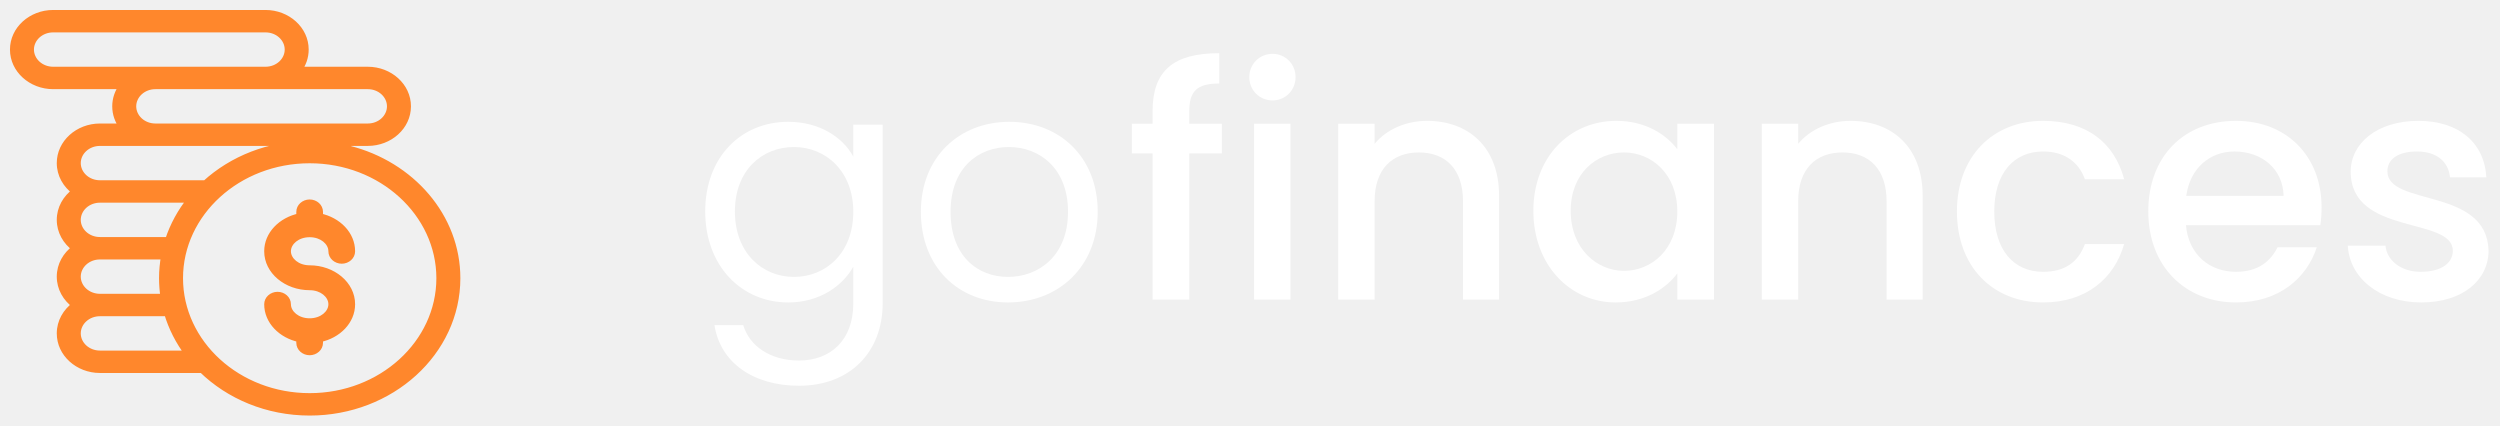
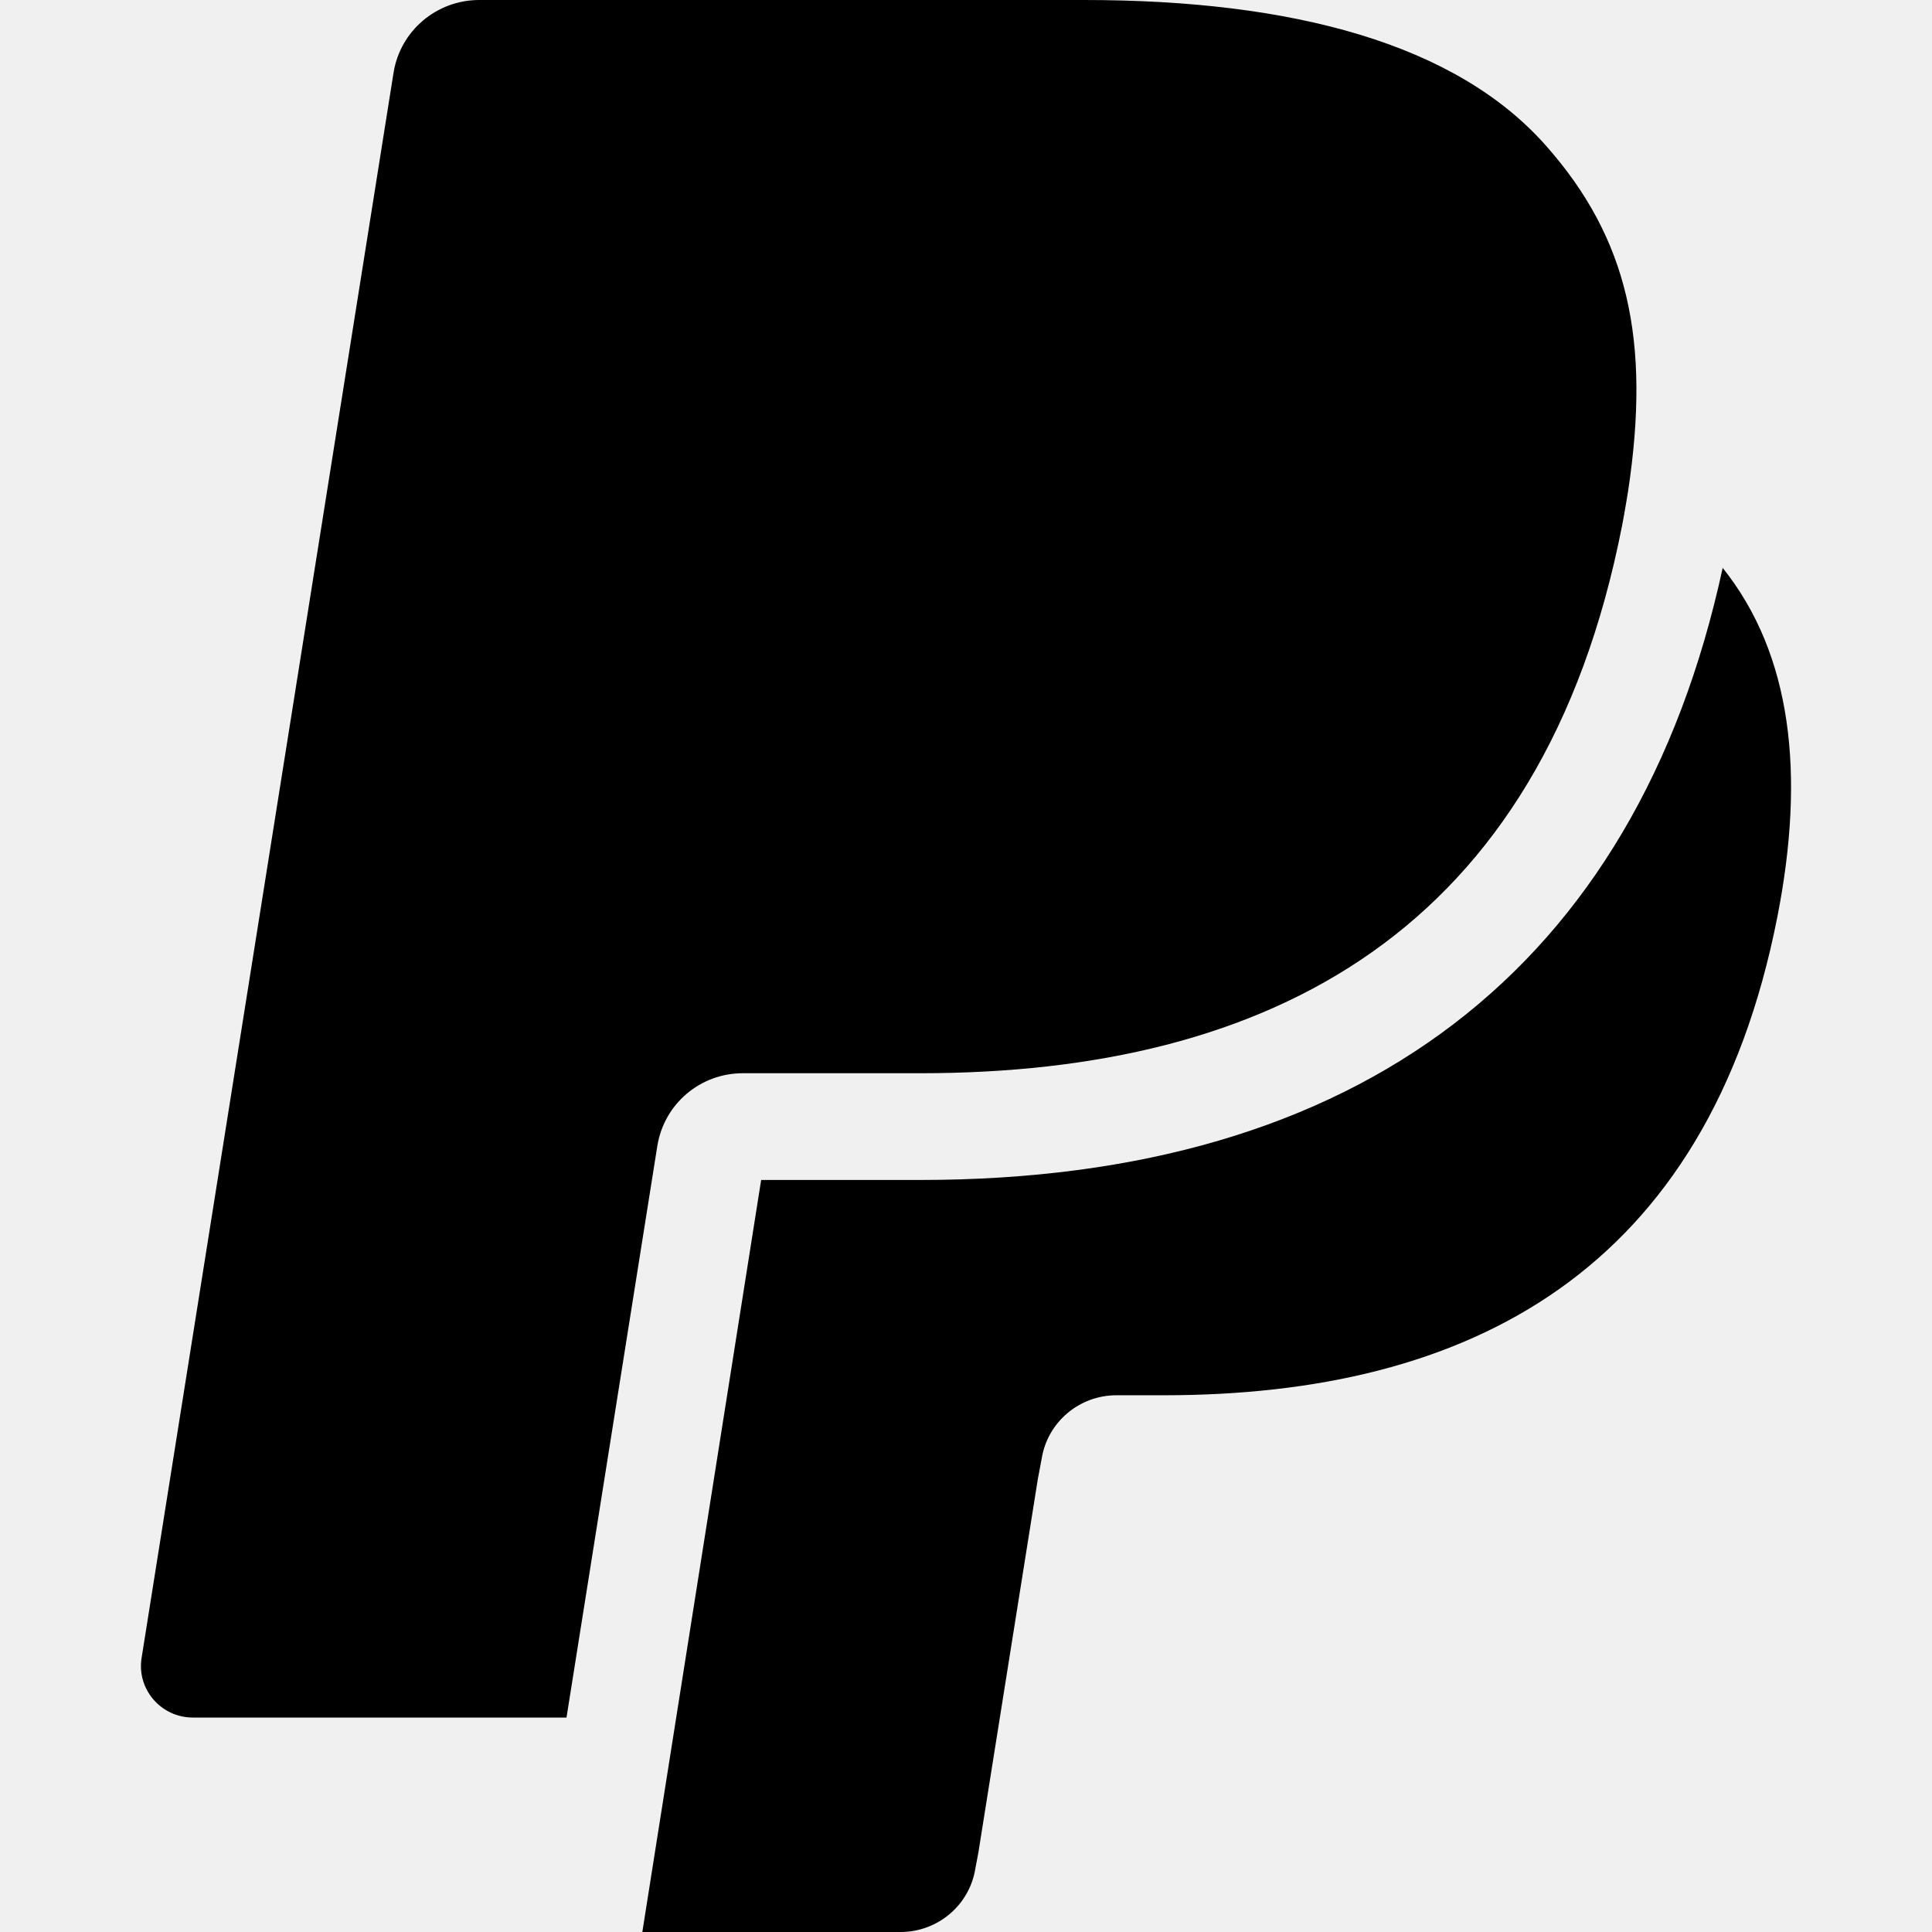
- <svg xmlns="http://www.w3.org/2000/svg" width="188" height="32" viewBox="0 0 188 32" fill="none">
-   <path fill-rule="evenodd" clip-rule="evenodd" d="M25.959 10.723C26.072 10.874 26.169 11.036 26.249 11.208C30.926 12.388 34.369 16.296 34.369 20.921C34.369 26.479 29.398 31 23.289 31C20.1 31 17.221 29.767 15.198 27.798H7.517C5.864 27.798 4.519 26.575 4.519 25.071C4.519 24.207 4.963 23.437 5.654 22.937C4.963 22.437 4.519 21.666 4.519 20.802C4.519 19.939 4.963 19.168 5.654 18.668C4.963 18.168 4.519 17.397 4.519 16.534C4.519 15.67 4.963 14.899 5.654 14.399C4.963 13.899 4.519 13.129 4.519 12.265C4.519 10.761 5.864 9.538 7.517 9.538H9.217C8.885 9.099 8.69 8.568 8.69 7.996C8.69 7.424 8.885 6.893 9.217 6.455H3.998C2.345 6.455 1 5.231 1 3.727C1 2.223 2.345 1 3.998 1H19.965C21.618 1 22.963 2.223 22.963 3.727C22.963 4.299 22.768 4.83 22.437 5.269H27.656C29.309 5.269 30.654 6.492 30.654 7.996C30.654 9.5 29.309 10.723 27.656 10.723H25.959ZM29.35 7.996C29.35 7.146 28.59 6.455 27.656 6.455H11.688C10.754 6.455 9.994 7.146 9.994 7.996C9.994 8.846 10.754 9.538 11.688 9.538H23.485H27.656C28.59 9.538 29.35 8.846 29.35 7.996ZM2.303 3.727C2.303 4.577 3.064 5.269 3.998 5.269H19.965C20.9 5.269 21.66 4.577 21.66 3.727C21.66 2.877 20.9 2.186 19.965 2.186H3.998C3.064 2.186 2.303 2.877 2.303 3.727ZM23.485 10.723H7.517C6.583 10.723 5.823 11.415 5.823 12.265C5.823 13.115 6.583 13.806 7.517 13.806H15.449C17.456 11.976 20.23 10.842 23.289 10.842C23.604 10.842 23.916 10.855 24.224 10.878C23.999 10.779 23.747 10.723 23.485 10.723ZM14.335 14.992H7.517C6.583 14.992 5.823 15.684 5.823 16.534C5.823 17.384 6.583 18.075 7.517 18.075H12.66C13.024 16.954 13.595 15.914 14.335 14.992ZM12.361 19.261H7.517C6.583 19.261 5.823 19.952 5.823 20.802C5.823 21.652 6.583 22.344 7.517 22.344H12.321C12.248 21.879 12.21 21.404 12.21 20.921C12.21 20.355 12.262 19.801 12.361 19.261ZM5.823 25.071C5.823 25.921 6.583 26.613 7.517 26.613H14.151C13.45 25.684 12.916 24.645 12.587 23.53H7.517C6.583 23.53 5.823 24.221 5.823 25.071ZM13.513 20.921C13.513 25.825 17.899 29.814 23.289 29.814C28.68 29.814 33.065 25.825 33.065 20.921C33.065 16.017 28.68 12.028 23.289 12.028C17.899 12.028 13.513 16.017 13.513 20.921ZM21.627 18.895C21.627 19.615 22.371 20.201 23.286 20.201C25.033 20.201 26.454 21.403 26.454 22.88C26.454 24.137 25.424 25.194 24.04 25.481V25.778C24.04 26.157 23.703 26.464 23.286 26.464C22.87 26.464 22.532 26.157 22.532 25.778V25.481C21.148 25.194 20.118 24.137 20.118 22.88C20.118 22.501 20.456 22.194 20.873 22.194C21.289 22.194 21.627 22.501 21.627 22.88C21.627 23.6 22.371 24.186 23.286 24.186C24.201 24.186 24.945 23.6 24.945 22.88C24.945 22.159 24.201 21.573 23.286 21.573C21.539 21.573 20.118 20.372 20.118 18.895C20.118 17.637 21.148 16.58 22.532 16.293V15.936C22.532 15.557 22.87 15.25 23.286 15.25C23.703 15.25 24.04 15.557 24.04 15.936V16.293C25.424 16.58 26.454 17.637 26.454 18.895C26.454 19.273 26.116 19.581 25.7 19.581C25.283 19.581 24.945 19.273 24.945 18.895C24.945 18.174 24.201 17.588 23.286 17.588C22.371 17.588 21.627 18.174 21.627 18.895Z" fill="#FF872C" />
-   <path d="M26.249 11.208L26.022 11.312L26.072 11.421L26.187 11.45L26.249 11.208ZM25.959 10.723V10.473H25.458L25.759 10.874L25.959 10.723ZM15.198 27.798L15.372 27.619L15.3 27.548H15.198V27.798ZM5.654 22.937L5.801 23.139L6.081 22.937L5.801 22.734L5.654 22.937ZM5.654 18.668L5.801 18.87L6.081 18.668L5.801 18.465L5.654 18.668ZM5.654 14.399L5.801 14.602L6.081 14.399L5.801 14.197L5.654 14.399ZM9.217 9.538V9.788H9.72L9.416 9.387L9.217 9.538ZM9.217 6.455L9.416 6.605L9.719 6.205H9.217V6.455ZM22.437 5.269L22.237 5.118L21.934 5.519H22.437V5.269ZM15.449 13.806V14.056H15.546L15.617 13.991L15.449 13.806ZM24.224 10.878L24.205 11.127L24.325 10.649L24.224 10.878ZM14.335 14.992L14.53 15.149L14.857 14.742H14.335V14.992ZM12.66 18.075V18.325H12.842L12.898 18.152L12.66 18.075ZM12.361 19.261L12.607 19.306L12.661 19.011H12.361V19.261ZM12.321 22.344V22.594H12.613L12.568 22.305L12.321 22.344ZM14.151 26.613V26.863H14.652L14.35 26.462L14.151 26.613ZM12.587 23.53L12.827 23.459L12.774 23.28H12.587V23.53ZM24.04 25.481L23.99 25.236L23.79 25.278V25.481H24.04ZM22.532 25.481H22.782V25.278L22.583 25.236L22.532 25.481ZM22.532 16.293L22.583 16.538L22.782 16.497V16.293H22.532ZM24.04 16.293H23.79V16.497L23.99 16.538L24.04 16.293ZM26.476 11.103C26.389 10.915 26.282 10.737 26.159 10.573L25.759 10.874C25.862 11.01 25.95 11.157 26.022 11.312L26.476 11.103ZM34.619 20.921C34.619 16.164 31.08 12.169 26.31 10.965L26.187 11.45C30.771 12.607 34.119 16.427 34.119 20.921H34.619ZM23.289 31.25C29.514 31.25 34.619 26.638 34.619 20.921H34.119C34.119 26.319 29.283 30.75 23.289 30.75V31.25ZM15.024 27.977C17.094 29.992 20.035 31.25 23.289 31.25V30.75C20.164 30.75 17.349 29.542 15.372 27.619L15.024 27.977ZM7.517 28.048H15.198V27.548H7.517V28.048ZM4.269 25.071C4.269 26.735 5.749 28.048 7.517 28.048V27.548C5.98 27.548 4.769 26.415 4.769 25.071H4.269ZM5.508 22.734C4.76 23.276 4.269 24.118 4.269 25.071H4.769C4.769 24.297 5.167 23.598 5.801 23.139L5.508 22.734ZM4.269 20.802C4.269 21.756 4.76 22.598 5.508 23.139L5.801 22.734C5.167 22.275 4.769 21.576 4.769 20.802H4.269ZM5.508 18.465C4.76 19.007 4.269 19.849 4.269 20.802H4.769C4.769 20.028 5.167 19.329 5.801 18.87L5.508 18.465ZM4.269 16.534C4.269 17.487 4.76 18.329 5.508 18.87L5.801 18.465C5.167 18.007 4.769 17.308 4.769 16.534H4.269ZM5.508 14.197C4.76 14.738 4.269 15.58 4.269 16.534H4.769C4.769 15.759 5.167 15.06 5.801 14.602L5.508 14.197ZM4.269 12.265C4.269 13.218 4.76 14.06 5.508 14.602L5.801 14.197C5.167 13.738 4.769 13.039 4.769 12.265H4.269ZM7.517 9.288C5.749 9.288 4.269 10.601 4.269 12.265H4.769C4.769 10.921 5.98 9.788 7.517 9.788V9.288ZM9.217 9.288H7.517V9.788H9.217V9.288ZM8.44 7.996C8.44 8.626 8.655 9.209 9.018 9.688L9.416 9.387C9.115 8.988 8.94 8.509 8.94 7.996H8.44ZM9.018 6.304C8.655 6.783 8.44 7.366 8.44 7.996H8.94C8.94 7.483 9.115 7.004 9.416 6.605L9.018 6.304ZM3.998 6.705H9.217V6.205H3.998V6.705ZM0.75 3.727C0.75 5.391 2.23 6.705 3.998 6.705V6.205C2.46 6.205 1.25 5.071 1.25 3.727H0.75ZM3.998 0.75C2.23 0.75 0.75 2.064 0.75 3.727H1.25C1.25 2.383 2.46 1.25 3.998 1.25V0.75ZM19.965 0.75H3.998V1.25H19.965V0.75ZM23.213 3.727C23.213 2.064 21.734 0.75 19.965 0.75V1.25C21.503 1.25 22.713 2.383 22.713 3.727H23.213ZM22.636 5.42C22.998 4.94 23.213 4.357 23.213 3.727H22.713C22.713 4.241 22.539 4.719 22.237 5.118L22.636 5.42ZM27.656 5.019H22.437V5.519H27.656V5.019ZM30.904 7.996C30.904 6.332 29.424 5.019 27.656 5.019V5.519C29.194 5.519 30.404 6.652 30.404 7.996H30.904ZM27.656 10.973C29.424 10.973 30.904 9.66 30.904 7.996H30.404C30.404 9.34 29.194 10.473 27.656 10.473V10.973ZM25.959 10.973H27.656V10.473H25.959V10.973ZM27.656 6.705C28.475 6.705 29.1 7.306 29.1 7.996H29.6C29.6 6.986 28.706 6.205 27.656 6.205V6.705ZM11.688 6.705H27.656V6.205H11.688V6.705ZM10.244 7.996C10.244 7.306 10.869 6.705 11.688 6.705V6.205C10.639 6.205 9.744 6.986 9.744 7.996H10.244ZM11.688 9.288C10.869 9.288 10.244 8.686 10.244 7.996H9.744C9.744 9.006 10.639 9.788 11.688 9.788V9.288ZM23.485 9.288H11.688V9.788H23.485V9.288ZM27.656 9.288H23.485V9.788H27.656V9.288ZM29.1 7.996C29.1 8.686 28.475 9.288 27.656 9.288V9.788C28.706 9.788 29.6 9.006 29.6 7.996H29.1ZM3.998 5.019C3.179 5.019 2.553 4.417 2.553 3.727H2.053C2.053 4.737 2.948 5.519 3.998 5.519V5.019ZM19.965 5.019H3.998V5.519H19.965V5.019ZM21.41 3.727C21.41 4.417 20.785 5.019 19.965 5.019V5.519C21.015 5.519 21.91 4.737 21.91 3.727H21.41ZM19.965 2.436C20.785 2.436 21.41 3.037 21.41 3.727H21.91C21.91 2.718 21.015 1.936 19.965 1.936V2.436ZM3.998 2.436H19.965V1.936H3.998V2.436ZM2.553 3.727C2.553 3.037 3.179 2.436 3.998 2.436V1.936C2.948 1.936 2.053 2.718 2.053 3.727H2.553ZM7.517 10.973H23.485V10.473H7.517V10.973ZM6.073 12.265C6.073 11.575 6.698 10.973 7.517 10.973V10.473C6.468 10.473 5.573 11.255 5.573 12.265H6.073ZM7.517 13.556C6.698 13.556 6.073 12.955 6.073 12.265H5.573C5.573 13.275 6.468 14.056 7.517 14.056V13.556ZM15.449 13.556H7.517V14.056H15.449V13.556ZM23.289 10.592C20.168 10.592 17.334 11.749 15.28 13.622L15.617 13.991C17.578 12.203 20.292 11.092 23.289 11.092V10.592ZM24.243 10.629C23.929 10.605 23.611 10.592 23.289 10.592V11.092C23.598 11.092 23.903 11.104 24.205 11.127L24.243 10.629ZM23.485 10.973C23.712 10.973 23.929 11.021 24.123 11.107L24.325 10.649C24.068 10.536 23.782 10.473 23.485 10.473V10.973ZM7.517 15.242H14.335V14.742H7.517V15.242ZM6.073 16.534C6.073 15.843 6.698 15.242 7.517 15.242V14.742C6.468 14.742 5.573 15.524 5.573 16.534H6.073ZM7.517 17.825C6.698 17.825 6.073 17.224 6.073 16.534H5.573C5.573 17.543 6.468 18.325 7.517 18.325V17.825ZM12.66 17.825H7.517V18.325H12.66V17.825ZM14.14 14.836C13.383 15.78 12.796 16.847 12.422 17.998L12.898 18.152C13.252 17.061 13.809 16.048 14.53 15.149L14.14 14.836ZM7.517 19.511H12.361V19.011H7.517V19.511ZM6.073 20.802C6.073 20.112 6.698 19.511 7.517 19.511V19.011C6.468 19.011 5.573 19.793 5.573 20.802H6.073ZM7.517 22.094C6.698 22.094 6.073 21.492 6.073 20.802H5.573C5.573 21.812 6.468 22.594 7.517 22.594V22.094ZM12.321 22.094H7.517V22.594H12.321V22.094ZM11.96 20.921C11.96 21.417 11.999 21.905 12.074 22.382L12.568 22.305C12.497 21.853 12.46 21.391 12.46 20.921H11.96ZM12.115 19.216C12.014 19.771 11.96 20.34 11.96 20.921H12.46C12.46 20.371 12.511 19.832 12.607 19.306L12.115 19.216ZM7.517 26.363C6.698 26.363 6.073 25.761 6.073 25.071H5.573C5.573 26.081 6.468 26.863 7.517 26.863V26.363ZM14.151 26.363H7.517V26.863H14.151V26.363ZM12.347 23.6C12.685 24.746 13.233 25.812 13.951 26.763L14.35 26.462C13.667 25.557 13.147 24.544 12.827 23.459L12.347 23.6ZM7.517 23.78H12.587V23.28H7.517V23.78ZM6.073 25.071C6.073 24.381 6.698 23.78 7.517 23.78V23.28C6.468 23.28 5.573 24.061 5.573 25.071H6.073ZM23.289 29.564C18.014 29.564 13.763 25.665 13.763 20.921H13.263C13.263 25.985 17.784 30.064 23.289 30.064V29.564ZM32.815 20.921C32.815 25.665 28.564 29.564 23.289 29.564V30.064C28.795 30.064 33.315 25.985 33.315 20.921H32.815ZM23.289 12.278C28.564 12.278 32.815 16.177 32.815 20.921H33.315C33.315 15.857 28.795 11.778 23.289 11.778V12.278ZM13.763 20.921C13.763 16.177 18.014 12.278 23.289 12.278V11.778C17.784 11.778 13.263 15.857 13.263 20.921H13.763ZM23.286 19.951C22.45 19.951 21.877 19.424 21.877 18.895H21.377C21.377 19.805 22.292 20.451 23.286 20.451V19.951ZM26.704 22.88C26.704 21.227 25.13 19.951 23.286 19.951V20.451C24.936 20.451 26.204 21.578 26.204 22.88H26.704ZM24.091 25.726C25.559 25.422 26.704 24.285 26.704 22.88H26.204C26.204 23.989 25.289 24.967 23.99 25.236L24.091 25.726ZM24.29 25.778V25.481H23.79V25.778H24.29ZM23.286 26.714C23.818 26.714 24.29 26.316 24.29 25.778H23.79C23.79 25.997 23.587 26.214 23.286 26.214V26.714ZM22.282 25.778C22.282 26.316 22.754 26.714 23.286 26.714V26.214C22.985 26.214 22.782 25.997 22.782 25.778H22.282ZM22.282 25.481V25.778H22.782V25.481H22.282ZM19.868 22.88C19.868 24.285 21.013 25.422 22.481 25.726L22.583 25.236C21.283 24.967 20.368 23.989 20.368 22.88H19.868ZM20.873 21.944C20.341 21.944 19.868 22.341 19.868 22.88H20.368C20.368 22.661 20.571 22.444 20.873 22.444V21.944ZM21.877 22.88C21.877 22.341 21.404 21.944 20.873 21.944V22.444C21.174 22.444 21.377 22.661 21.377 22.88H21.877ZM23.286 23.936C22.45 23.936 21.877 23.41 21.877 22.88H21.377C21.377 23.791 22.292 24.436 23.286 24.436V23.936ZM24.695 22.88C24.695 23.41 24.122 23.936 23.286 23.936V24.436C24.28 24.436 25.195 23.791 25.195 22.88H24.695ZM23.286 21.823C24.122 21.823 24.695 22.35 24.695 22.88H25.195C25.195 21.969 24.28 21.323 23.286 21.323V21.823ZM19.868 18.895C19.868 20.547 21.442 21.823 23.286 21.823V21.323C21.637 21.323 20.368 20.196 20.368 18.895H19.868ZM22.481 16.048C21.013 16.353 19.868 17.489 19.868 18.895H20.368C20.368 17.785 21.283 16.807 22.583 16.538L22.481 16.048ZM22.282 15.936V16.293H22.782V15.936H22.282ZM23.286 15C22.754 15 22.282 15.397 22.282 15.936H22.782C22.782 15.717 22.985 15.5 23.286 15.5V15ZM24.29 15.936C24.29 15.397 23.818 15 23.286 15V15.5C23.587 15.5 23.79 15.717 23.79 15.936H24.29ZM24.29 16.293V15.936H23.79V16.293H24.29ZM26.704 18.895C26.704 17.489 25.559 16.353 24.091 16.048L23.99 16.538C25.289 16.807 26.204 17.785 26.204 18.895H26.704ZM25.7 19.831C26.232 19.831 26.704 19.433 26.704 18.895H26.204C26.204 19.113 26.001 19.331 25.7 19.331V19.831ZM24.695 18.895C24.695 19.433 25.168 19.831 25.7 19.831V19.331C25.398 19.331 25.195 19.113 25.195 18.895H24.695ZM23.286 17.838C24.122 17.838 24.695 18.364 24.695 18.895H25.195C25.195 17.984 24.28 17.338 23.286 17.338V17.838ZM21.877 18.895C21.877 18.364 22.45 17.838 23.286 17.838V17.338C22.292 17.338 21.377 17.984 21.377 18.895H21.877Z" fill="#FF872C" />
-   <path d="M53.032 15.904C53.032 19.984 55.744 22.744 59.272 22.744C61.672 22.744 63.376 21.472 64.168 20.056V22.816C64.168 25.624 62.416 27.112 60.088 27.112C57.928 27.112 56.368 26.032 55.888 24.448H53.728C54.16 27.256 56.632 29.008 60.088 29.008C63.952 29.008 66.376 26.44 66.376 22.816V9.376H64.168V11.776C63.4 10.36 61.672 9.16 59.272 9.16C55.744 9.16 53.032 11.8 53.032 15.904ZM64.168 15.928C64.168 19.024 62.104 20.824 59.704 20.824C57.304 20.824 55.264 19 55.264 15.904C55.264 12.808 57.304 11.056 59.704 11.056C62.104 11.056 64.168 12.88 64.168 15.928Z" fill="white" />
-   <path d="M82.547 15.928C82.547 11.776 79.643 9.16 75.899 9.16C72.179 9.16 69.251 11.776 69.251 15.928C69.251 20.104 72.083 22.744 75.803 22.744C79.547 22.744 82.547 20.104 82.547 15.928ZM71.483 15.928C71.483 12.616 73.571 11.056 75.875 11.056C78.131 11.056 80.315 12.616 80.315 15.928C80.315 19.264 78.083 20.824 75.803 20.824C73.523 20.824 71.483 19.264 71.483 15.928Z" fill="white" />
-   <path d="M86.674 22.528H89.434V11.536H91.882V9.304H89.434V8.368C89.434 6.856 90.01 6.28 91.69 6.28V4C88.234 4 86.674 5.32 86.674 8.368V9.304H85.114V11.536H86.674V22.528Z" fill="white" />
-   <path d="M94.307 22.528H97.043V9.304H94.307V22.528ZM95.699 7.552C96.659 7.552 97.427 6.784 97.427 5.8C97.427 4.816 96.659 4.048 95.699 4.048C94.715 4.048 93.947 4.816 93.947 5.8C93.947 6.784 94.715 7.552 95.699 7.552Z" fill="white" />
-   <path d="M110.019 22.528H112.731V14.728C112.731 11.032 110.403 9.088 107.307 9.088C105.723 9.088 104.259 9.736 103.371 10.816V9.304H100.635V22.528H103.371V15.136C103.371 12.712 104.691 11.464 106.707 11.464C108.699 11.464 110.019 12.712 110.019 15.136V22.528Z" fill="white" />
-   <path d="M115.309 15.856C115.309 19.936 118.069 22.744 121.501 22.744C123.709 22.744 125.293 21.688 126.133 20.56V22.528H128.893V9.304H126.133V11.224C125.317 10.144 123.781 9.088 121.549 9.088C118.069 9.088 115.309 11.776 115.309 15.856ZM126.133 15.904C126.133 18.76 124.189 20.368 122.125 20.368C120.085 20.368 118.117 18.712 118.117 15.856C118.117 13 120.085 11.464 122.125 11.464C124.189 11.464 126.133 13.072 126.133 15.904Z" fill="white" />
-   <path d="M141.871 22.528H144.583V14.728C144.583 11.032 142.255 9.088 139.159 9.088C137.575 9.088 136.111 9.736 135.223 10.816V9.304H132.487V22.528H135.223V15.136C135.223 12.712 136.543 11.464 138.559 11.464C140.551 11.464 141.871 12.712 141.871 15.136V22.528Z" fill="white" />
-   <path d="M147.161 15.904C147.161 20.056 149.849 22.744 153.641 22.744C156.881 22.744 158.993 20.944 159.737 18.352H156.785C156.281 19.72 155.273 20.44 153.641 20.44C151.433 20.44 149.969 18.808 149.969 15.904C149.969 13.024 151.433 11.392 153.641 11.392C155.273 11.392 156.329 12.208 156.785 13.48H159.737C158.993 10.696 156.881 9.088 153.641 9.088C149.849 9.088 147.161 11.776 147.161 15.904Z" fill="white" />
-   <path d="M168.031 11.392C170.071 11.392 171.679 12.688 171.727 14.728H164.407C164.695 12.64 166.183 11.392 168.031 11.392ZM174.223 18.592H171.271C170.767 19.624 169.831 20.44 168.151 20.44C166.135 20.44 164.575 19.12 164.383 16.936H174.487C174.559 16.48 174.583 16.048 174.583 15.592C174.583 11.704 171.919 9.088 168.151 9.088C164.239 9.088 161.551 11.752 161.551 15.904C161.551 20.056 164.359 22.744 168.151 22.744C171.391 22.744 173.479 20.896 174.223 18.592Z" fill="white" />
-   <path d="M187.14 18.832C186.996 14.056 179.532 15.544 179.532 12.88C179.532 11.992 180.3 11.392 181.764 11.392C183.252 11.392 184.14 12.184 184.236 13.336H186.972C186.828 10.696 184.86 9.088 181.86 9.088C178.74 9.088 176.772 10.792 176.772 12.904C176.772 17.752 184.452 16.264 184.452 18.856C184.452 19.768 183.612 20.44 182.028 20.44C180.516 20.44 179.484 19.552 179.388 18.472H176.556C176.676 20.872 178.908 22.744 182.076 22.744C185.196 22.744 187.14 21.064 187.14 18.832Z" fill="white" />
+ <svg xmlns="http://www.w3.org/2000/svg" version="1.1" id="Capa_1" x="0px" y="0px" viewBox="0 0 512 512" style="enable-background:new 0 0 512 512;" xml:space="preserve">
+   <g>
+     <g>
+       <path d="M409.713,38.624C385.842,11.584,342.642,0,287.377,0H126.993c-11.296,0-20.896,8.16-22.688,19.2L37.522,439.392    c-1.312,8.288,5.152,15.776,13.6,15.776h99.008l24.864-156.48l-0.768,4.928c1.76-11.04,11.328-19.2,22.624-19.2h47.04    c92.448,0,164.8-37.248,185.952-144.992c0.64-3.2,1.632-9.344,1.632-9.344C437.489,90.208,431.441,63.168,409.713,38.624z" />
+     </g>
+   </g>
+   <g>
+     <g>
+       <path d="M456.529,150.496c-22.976,106.08-96.288,162.208-212.64,162.208h-42.176L170.225,512h68.416    c9.888,0,18.304-7.136,19.84-16.832l0.8-4.224l15.744-98.912l1.024-5.44c1.536-9.696,9.952-16.832,19.808-16.832h12.512    c80.864,0,144.16-32.576,162.656-126.816C478.449,205.12,474.865,173.408,456.529,150.496z" />
+     </g>
+   </g>
+   <g>
+ </g>
+   <g>
+ </g>
+   <g>
+ </g>
+   <g>
+ </g>
+   <g>
+ </g>
+   <g>
+ </g>
+   <g>
+ </g>
+   <g>
+ </g>
+   <g>
+ </g>
+   <g>
+ </g>
+   <g>
+ </g>
+   <g>
+ </g>
+   <g>
+ </g>
+   <g>
+ </g>
+   <g>
+ </g>
</svg>
